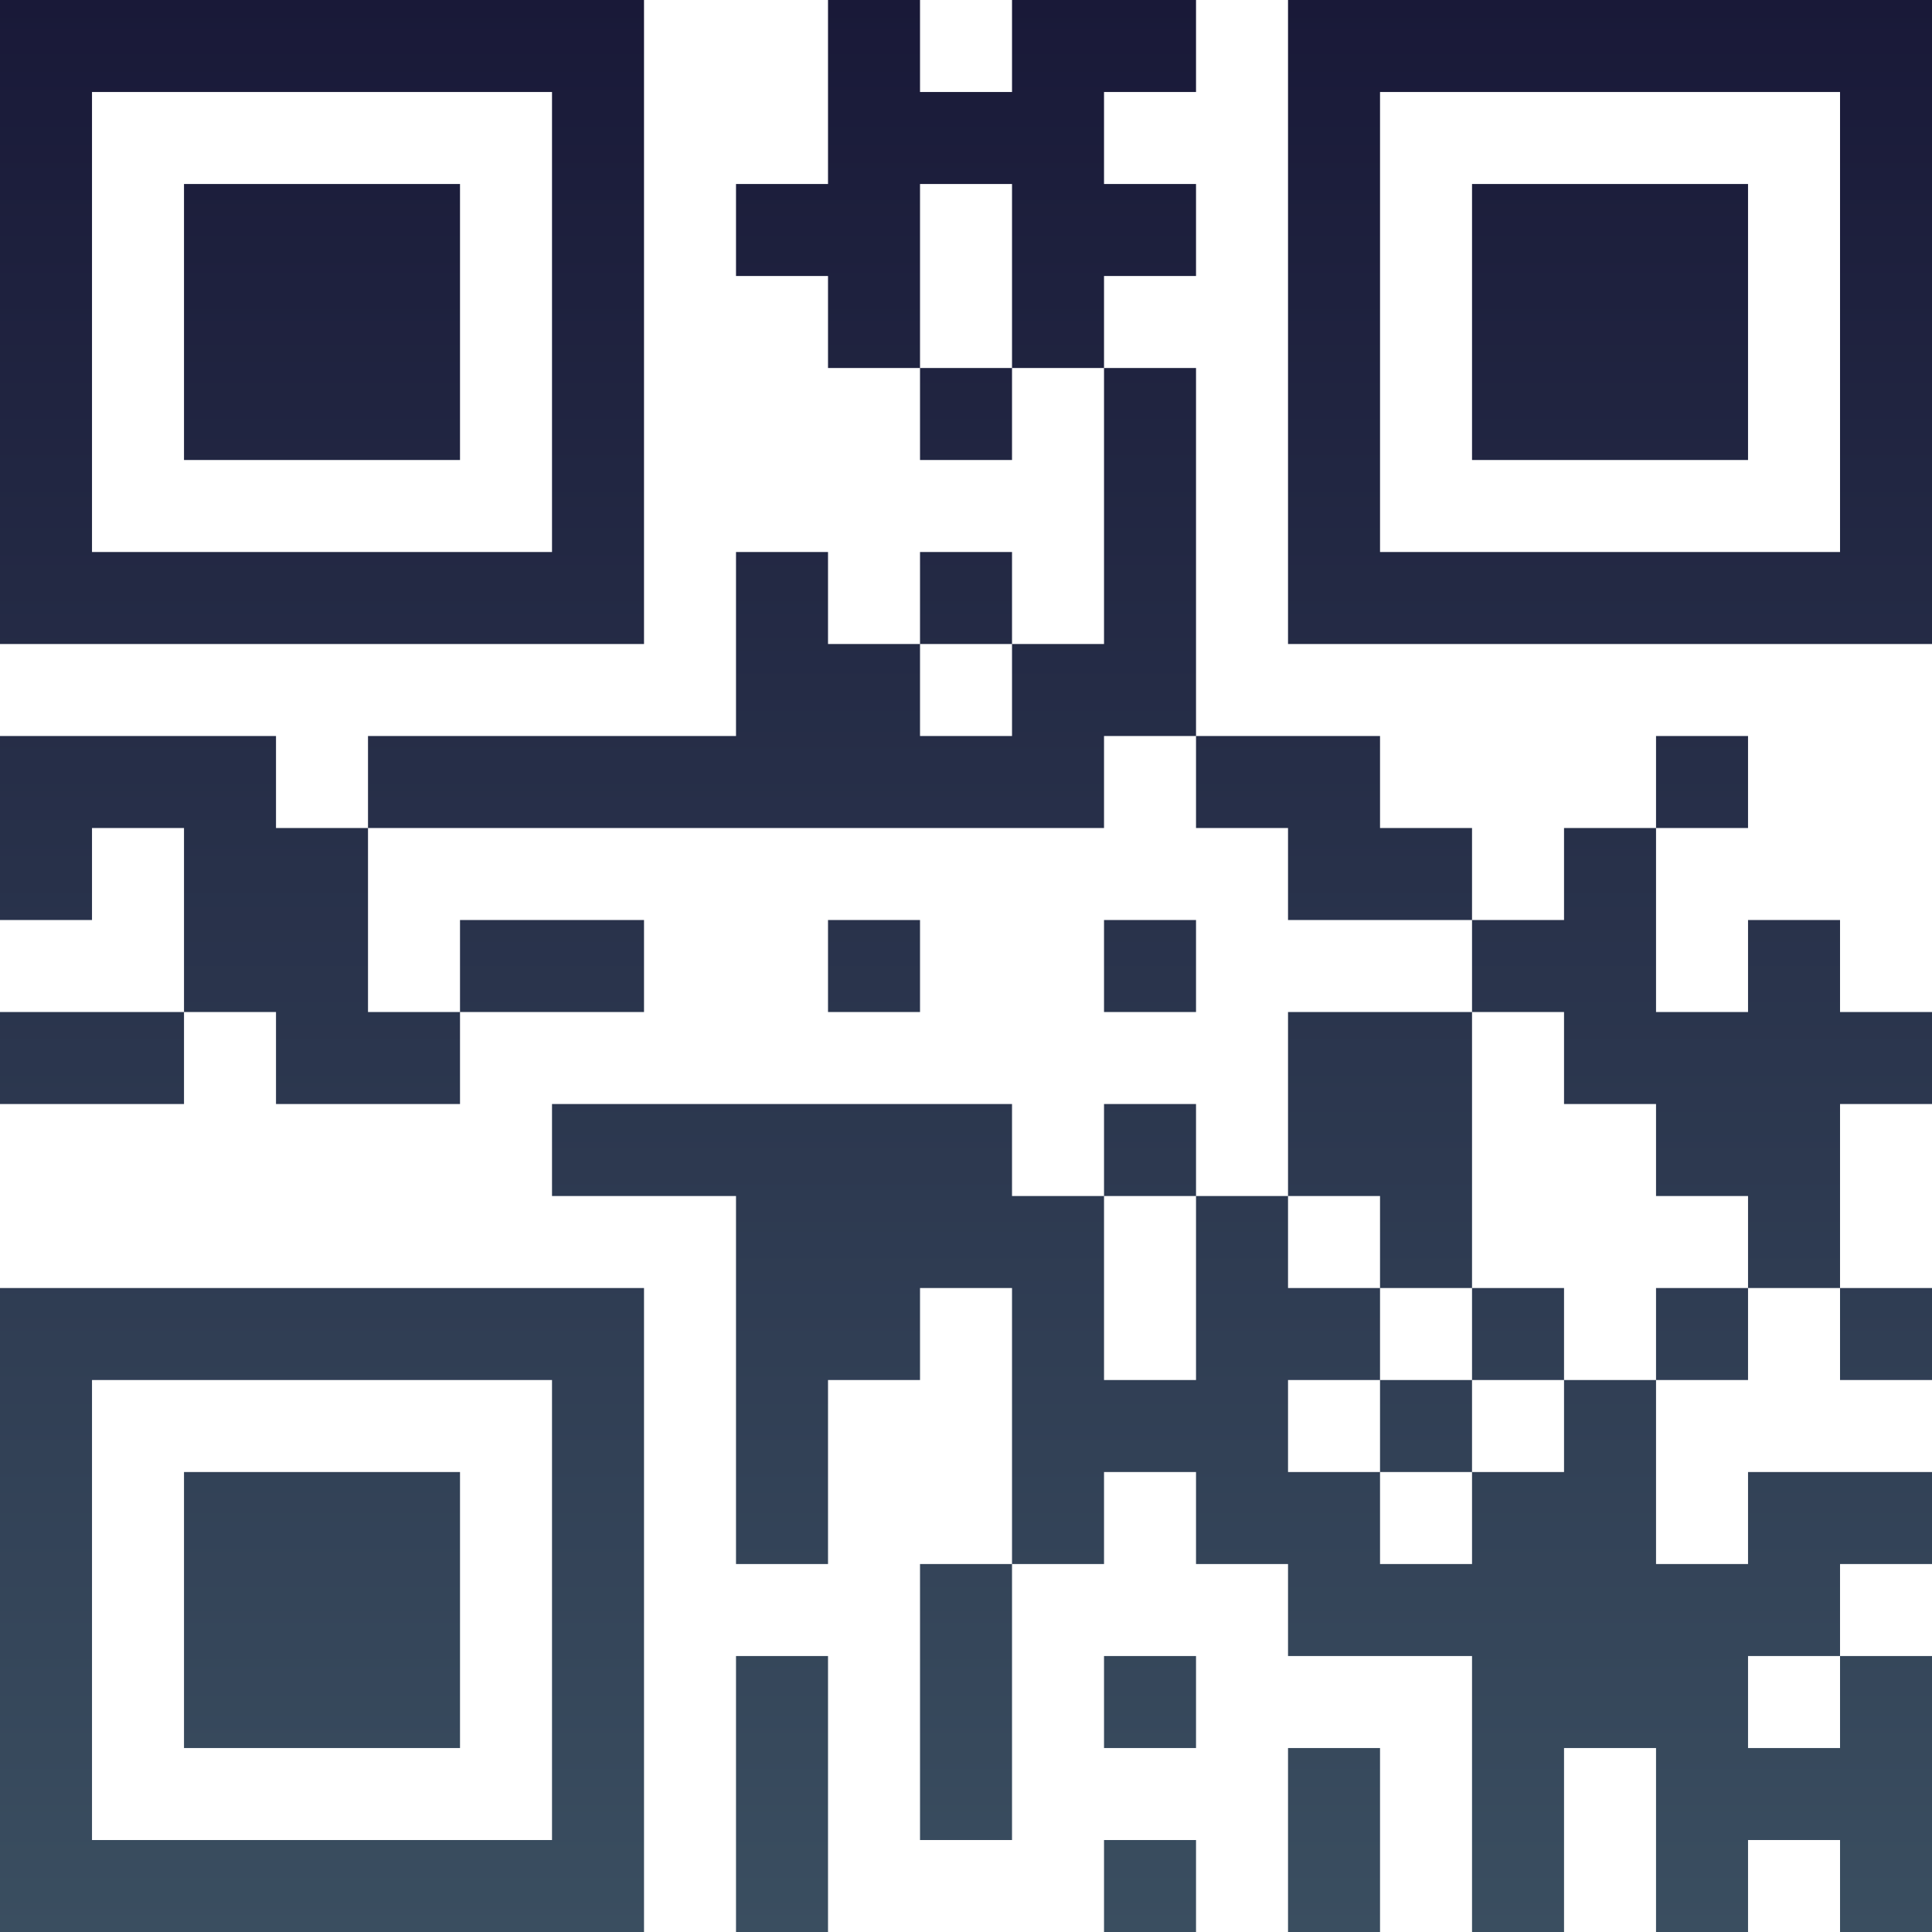
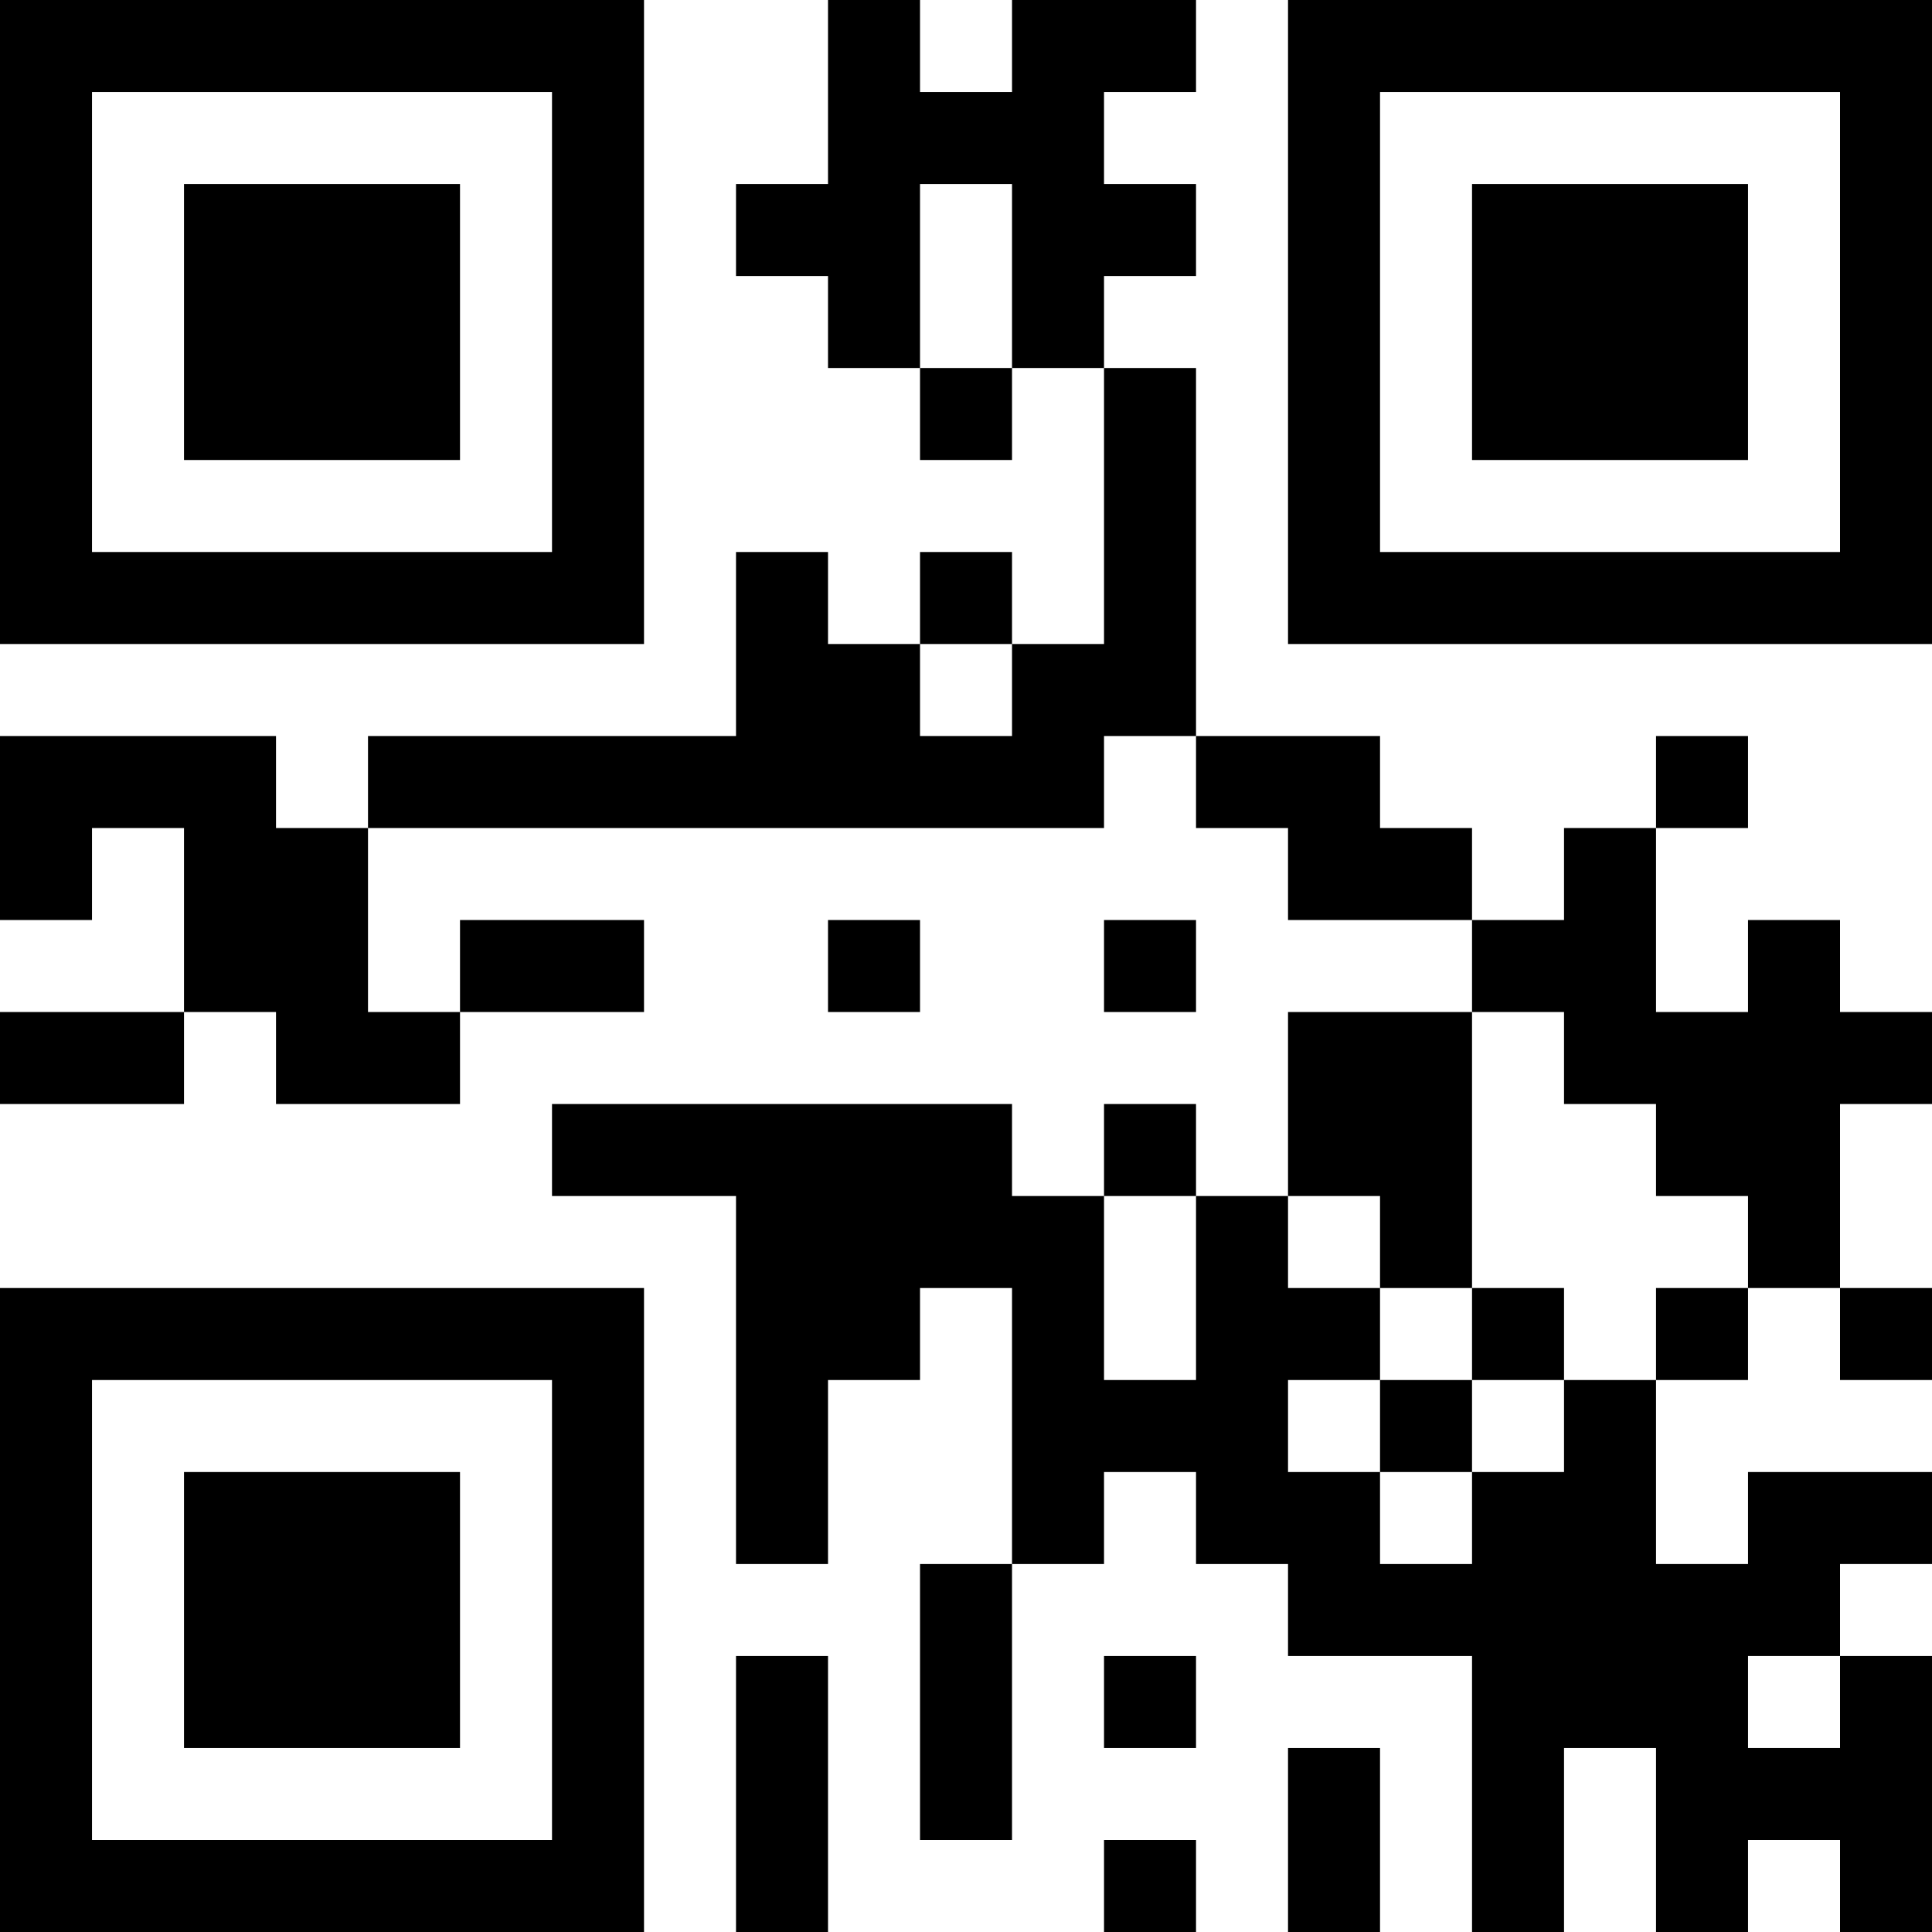
<svg xmlns="http://www.w3.org/2000/svg" version="1.1" width="100" height="100" viewBox="0 0 100 100">
  <rect x="0" y="0" width="100" height="100" fill="#ffffff" />
  <g transform="scale(4.762)">
    <g transform="translate(0,0)">
-       <defs>
-         <linearGradient gradientUnits="userSpaceOnUse" x1="0" y1="0" x2="0" y2="21" id="g1">
-           <stop offset="0%" stop-color="#191938" />
-           <stop offset="100%" stop-color="#3a4e60" />
-         </linearGradient>
-       </defs>
-       <path fill-rule="evenodd" d="M9 0L9 2L8 2L8 3L9 3L9 4L10 4L10 5L11 5L11 4L12 4L12 7L11 7L11 6L10 6L10 7L9 7L9 6L8 6L8 8L4 8L4 9L3 9L3 8L0 8L0 10L1 10L1 9L2 9L2 11L0 11L0 12L2 12L2 11L3 11L3 12L5 12L5 11L7 11L7 10L5 10L5 11L4 11L4 9L12 9L12 8L13 8L13 9L14 9L14 10L16 10L16 11L14 11L14 13L13 13L13 12L12 12L12 13L11 13L11 12L6 12L6 13L8 13L8 17L9 17L9 15L10 15L10 14L11 14L11 17L10 17L10 20L11 20L11 17L12 17L12 16L13 16L13 17L14 17L14 18L16 18L16 21L17 21L17 19L18 19L18 21L19 21L19 20L20 20L20 21L21 21L21 18L20 18L20 17L21 17L21 16L19 16L19 17L18 17L18 15L19 15L19 14L20 14L20 15L21 15L21 14L20 14L20 12L21 12L21 11L20 11L20 10L19 10L19 11L18 11L18 9L19 9L19 8L18 8L18 9L17 9L17 10L16 10L16 9L15 9L15 8L13 8L13 4L12 4L12 3L13 3L13 2L12 2L12 1L13 1L13 0L11 0L11 1L10 1L10 0ZM10 2L10 4L11 4L11 2ZM10 7L10 8L11 8L11 7ZM9 10L9 11L10 11L10 10ZM12 10L12 11L13 11L13 10ZM16 11L16 14L15 14L15 13L14 13L14 14L15 14L15 15L14 15L14 16L15 16L15 17L16 17L16 16L17 16L17 15L18 15L18 14L19 14L19 13L18 13L18 12L17 12L17 11ZM12 13L12 15L13 15L13 13ZM16 14L16 15L15 15L15 16L16 16L16 15L17 15L17 14ZM8 18L8 21L9 21L9 18ZM12 18L12 19L13 19L13 18ZM19 18L19 19L20 19L20 18ZM14 19L14 21L15 21L15 19ZM12 20L12 21L13 21L13 20ZM0 0L0 7L7 7L7 0ZM1 1L1 6L6 6L6 1ZM2 2L2 5L5 5L5 2ZM14 0L14 7L21 7L21 0ZM15 1L15 6L20 6L20 1ZM16 2L16 5L19 5L19 2ZM0 14L0 21L7 21L7 14ZM1 15L1 20L6 20L6 15ZM2 16L2 19L5 19L5 16Z" fill="url(#g1)" />
+       <path fill-rule="evenodd" d="M9 0L9 2L8 2L8 3L9 3L9 4L10 4L10 5L11 5L11 4L12 4L12 7L11 7L11 6L10 6L10 7L9 7L9 6L8 6L8 8L4 8L4 9L3 9L3 8L0 8L0 10L1 10L1 9L2 9L2 11L0 11L0 12L2 12L2 11L3 11L3 12L5 12L5 11L7 11L7 10L5 10L5 11L4 11L4 9L12 9L12 8L13 8L13 9L14 9L14 10L16 10L16 11L14 11L14 13L13 13L13 12L12 12L12 13L11 13L11 12L6 12L6 13L8 13L8 17L9 17L9 15L10 15L10 14L11 14L11 17L10 17L10 20L11 20L11 17L12 17L12 16L13 16L13 17L14 17L14 18L16 18L16 21L17 21L17 19L18 19L18 21L19 21L19 20L20 20L20 21L21 21L21 18L20 18L20 17L21 17L21 16L19 16L19 17L18 17L18 15L19 15L19 14L20 14L20 15L21 15L21 14L20 14L20 12L21 12L21 11L20 11L20 10L19 10L19 11L18 11L18 9L19 9L19 8L18 8L18 9L17 9L17 10L16 10L16 9L15 9L15 8L13 8L13 4L12 4L12 3L13 3L13 2L12 2L12 1L13 1L13 0L11 0L11 1L10 1L10 0ZM10 2L10 4L11 4L11 2ZM10 7L10 8L11 8L11 7ZM9 10L9 11L10 11L10 10ZM12 10L12 11L13 11L13 10ZM16 11L16 14L15 14L15 13L14 13L14 14L15 14L15 15L14 15L14 16L15 16L15 17L16 17L16 16L17 16L17 15L18 15L18 14L19 14L19 13L18 13L18 12L17 12L17 11ZM12 13L12 15L13 15L13 13ZM16 14L16 15L15 15L15 16L16 16L16 15L17 15L17 14ZM8 18L8 21L9 21L9 18ZM12 18L12 19L13 19L13 18ZM19 18L19 19L20 19L20 18ZM14 19L14 21L15 21L15 19ZM12 20L12 21L13 21L13 20ZM0 0L0 7L7 7L7 0ZM1 1L1 6L6 6L6 1ZM2 2L2 5L5 5L5 2ZM14 0L14 7L21 7L21 0ZM15 1L15 6L20 6L20 1ZM16 2L16 5L19 5L19 2ZM0 14L0 21L7 21L7 14ZM1 15L1 20L6 20L6 15ZM2 16L2 19L5 19L5 16Z" fill="#000000" />
    </g>
  </g>
</svg>
